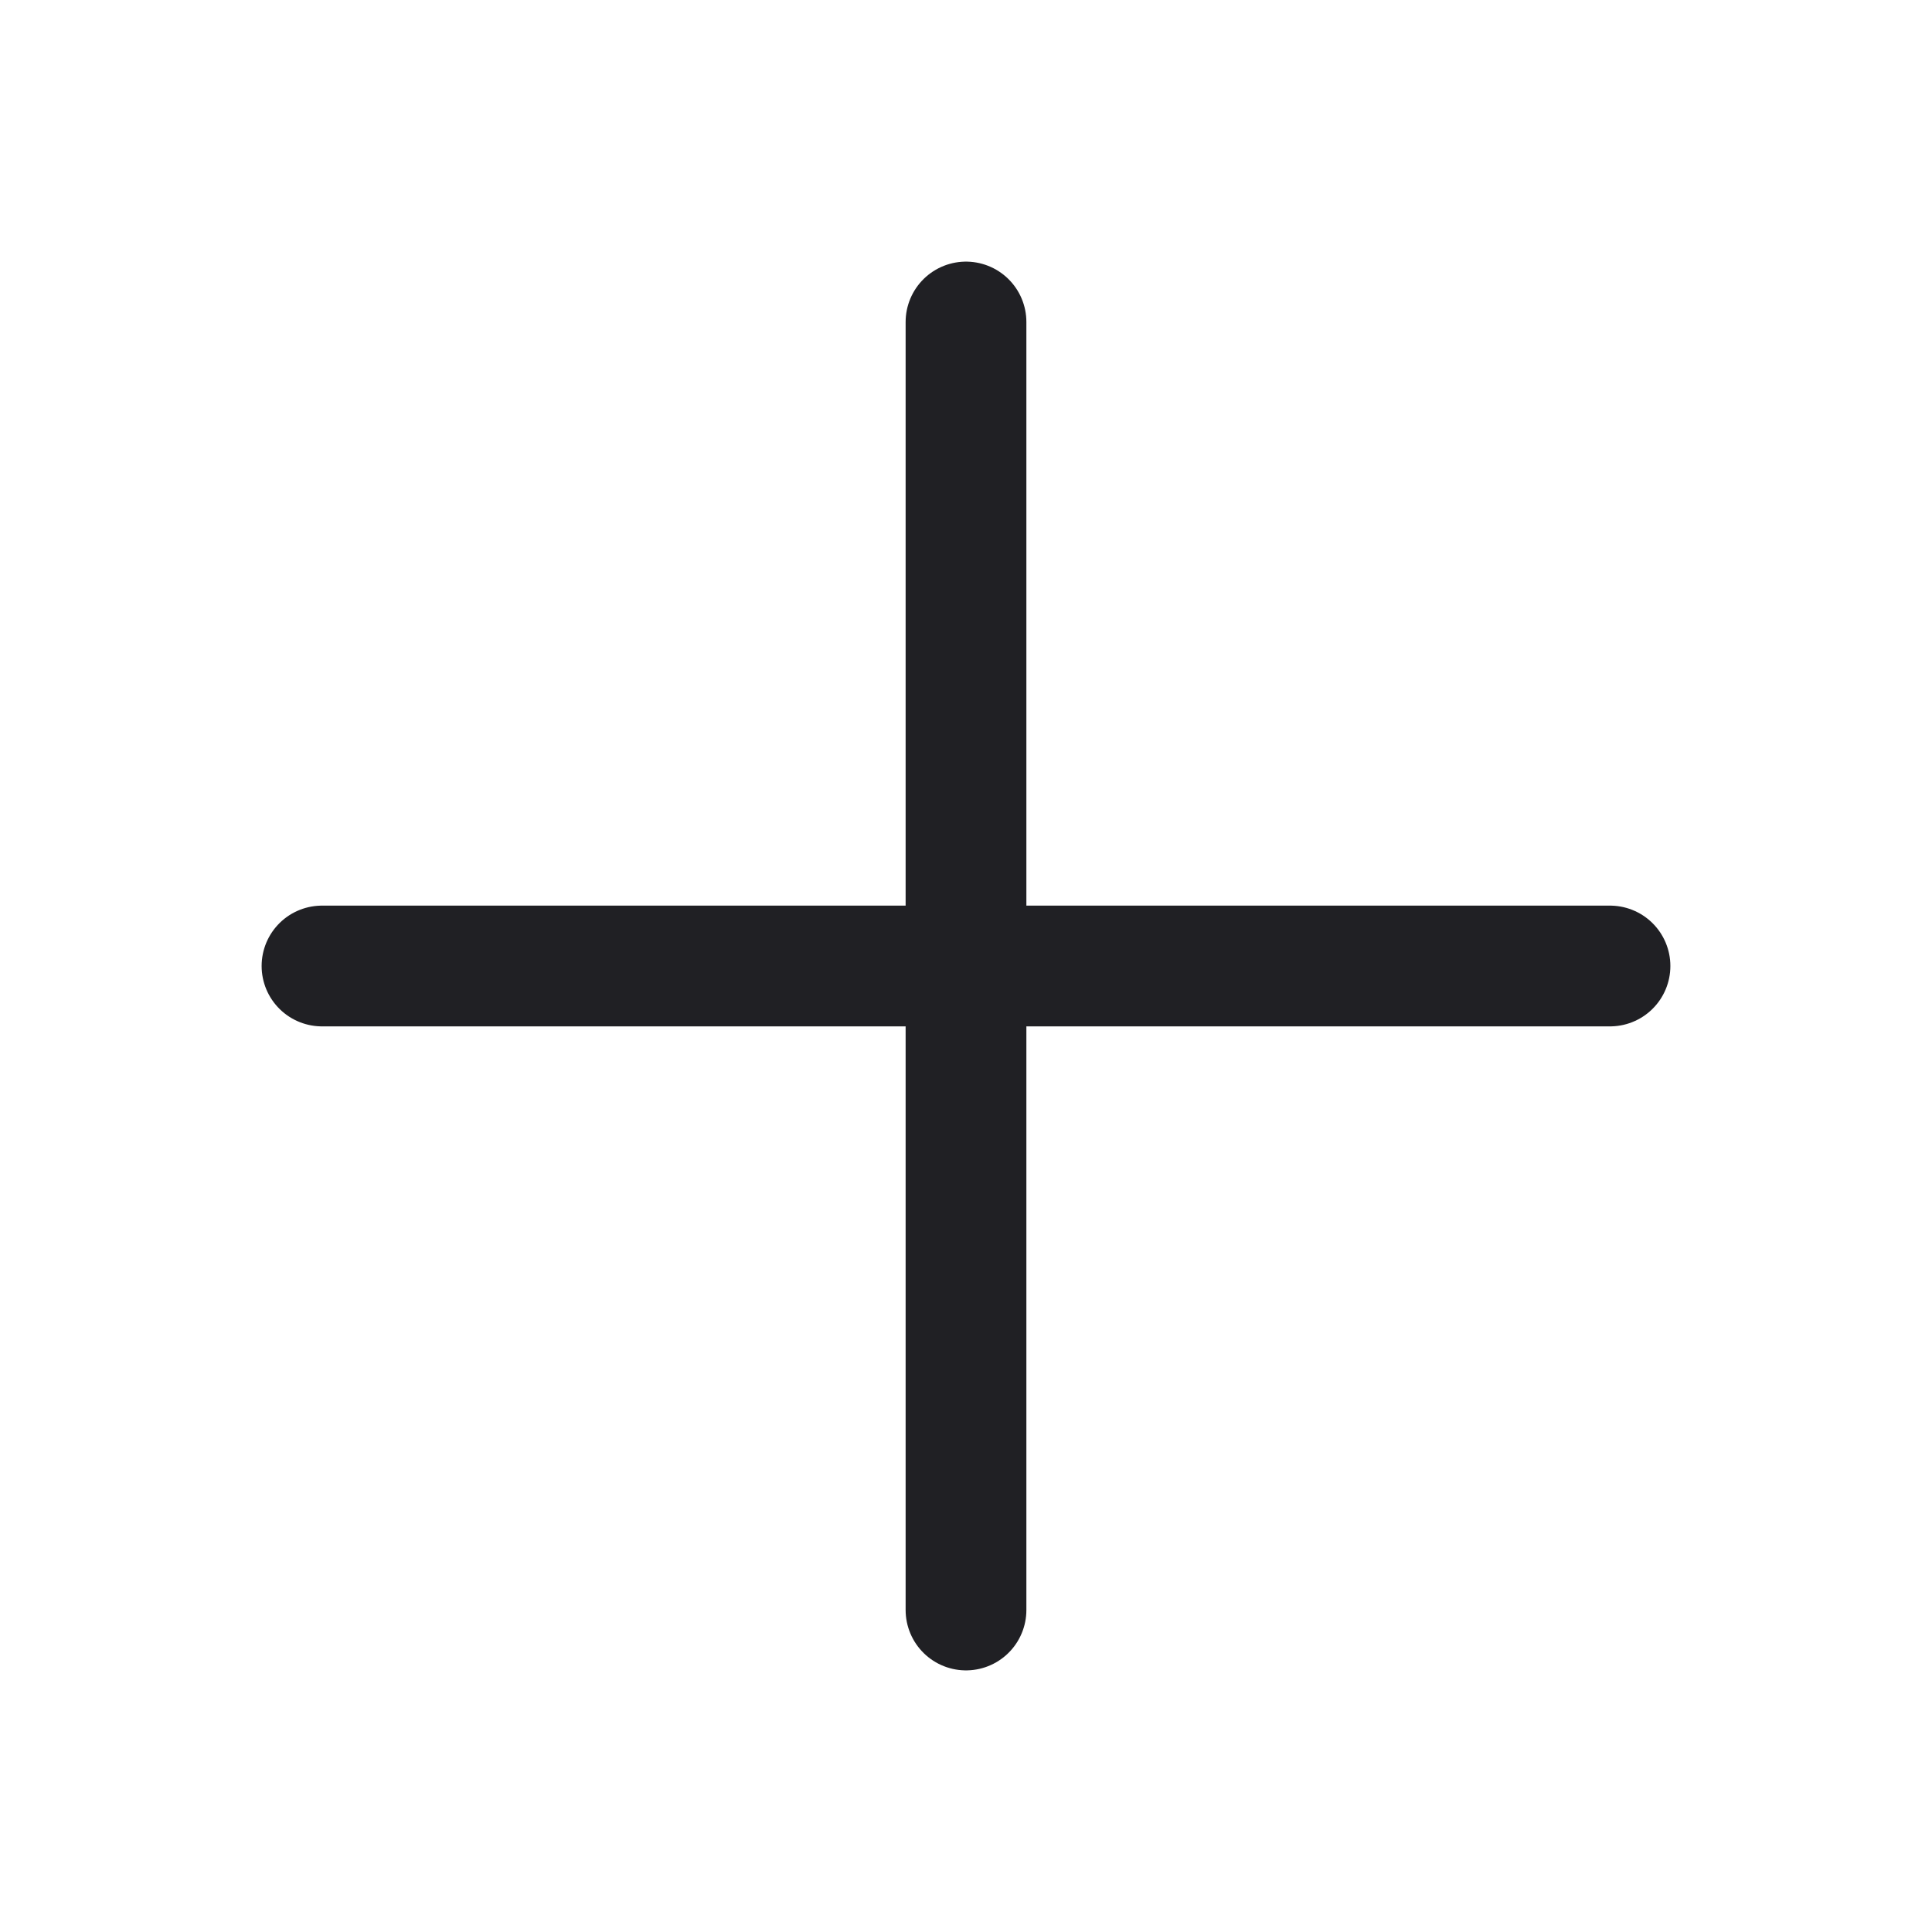
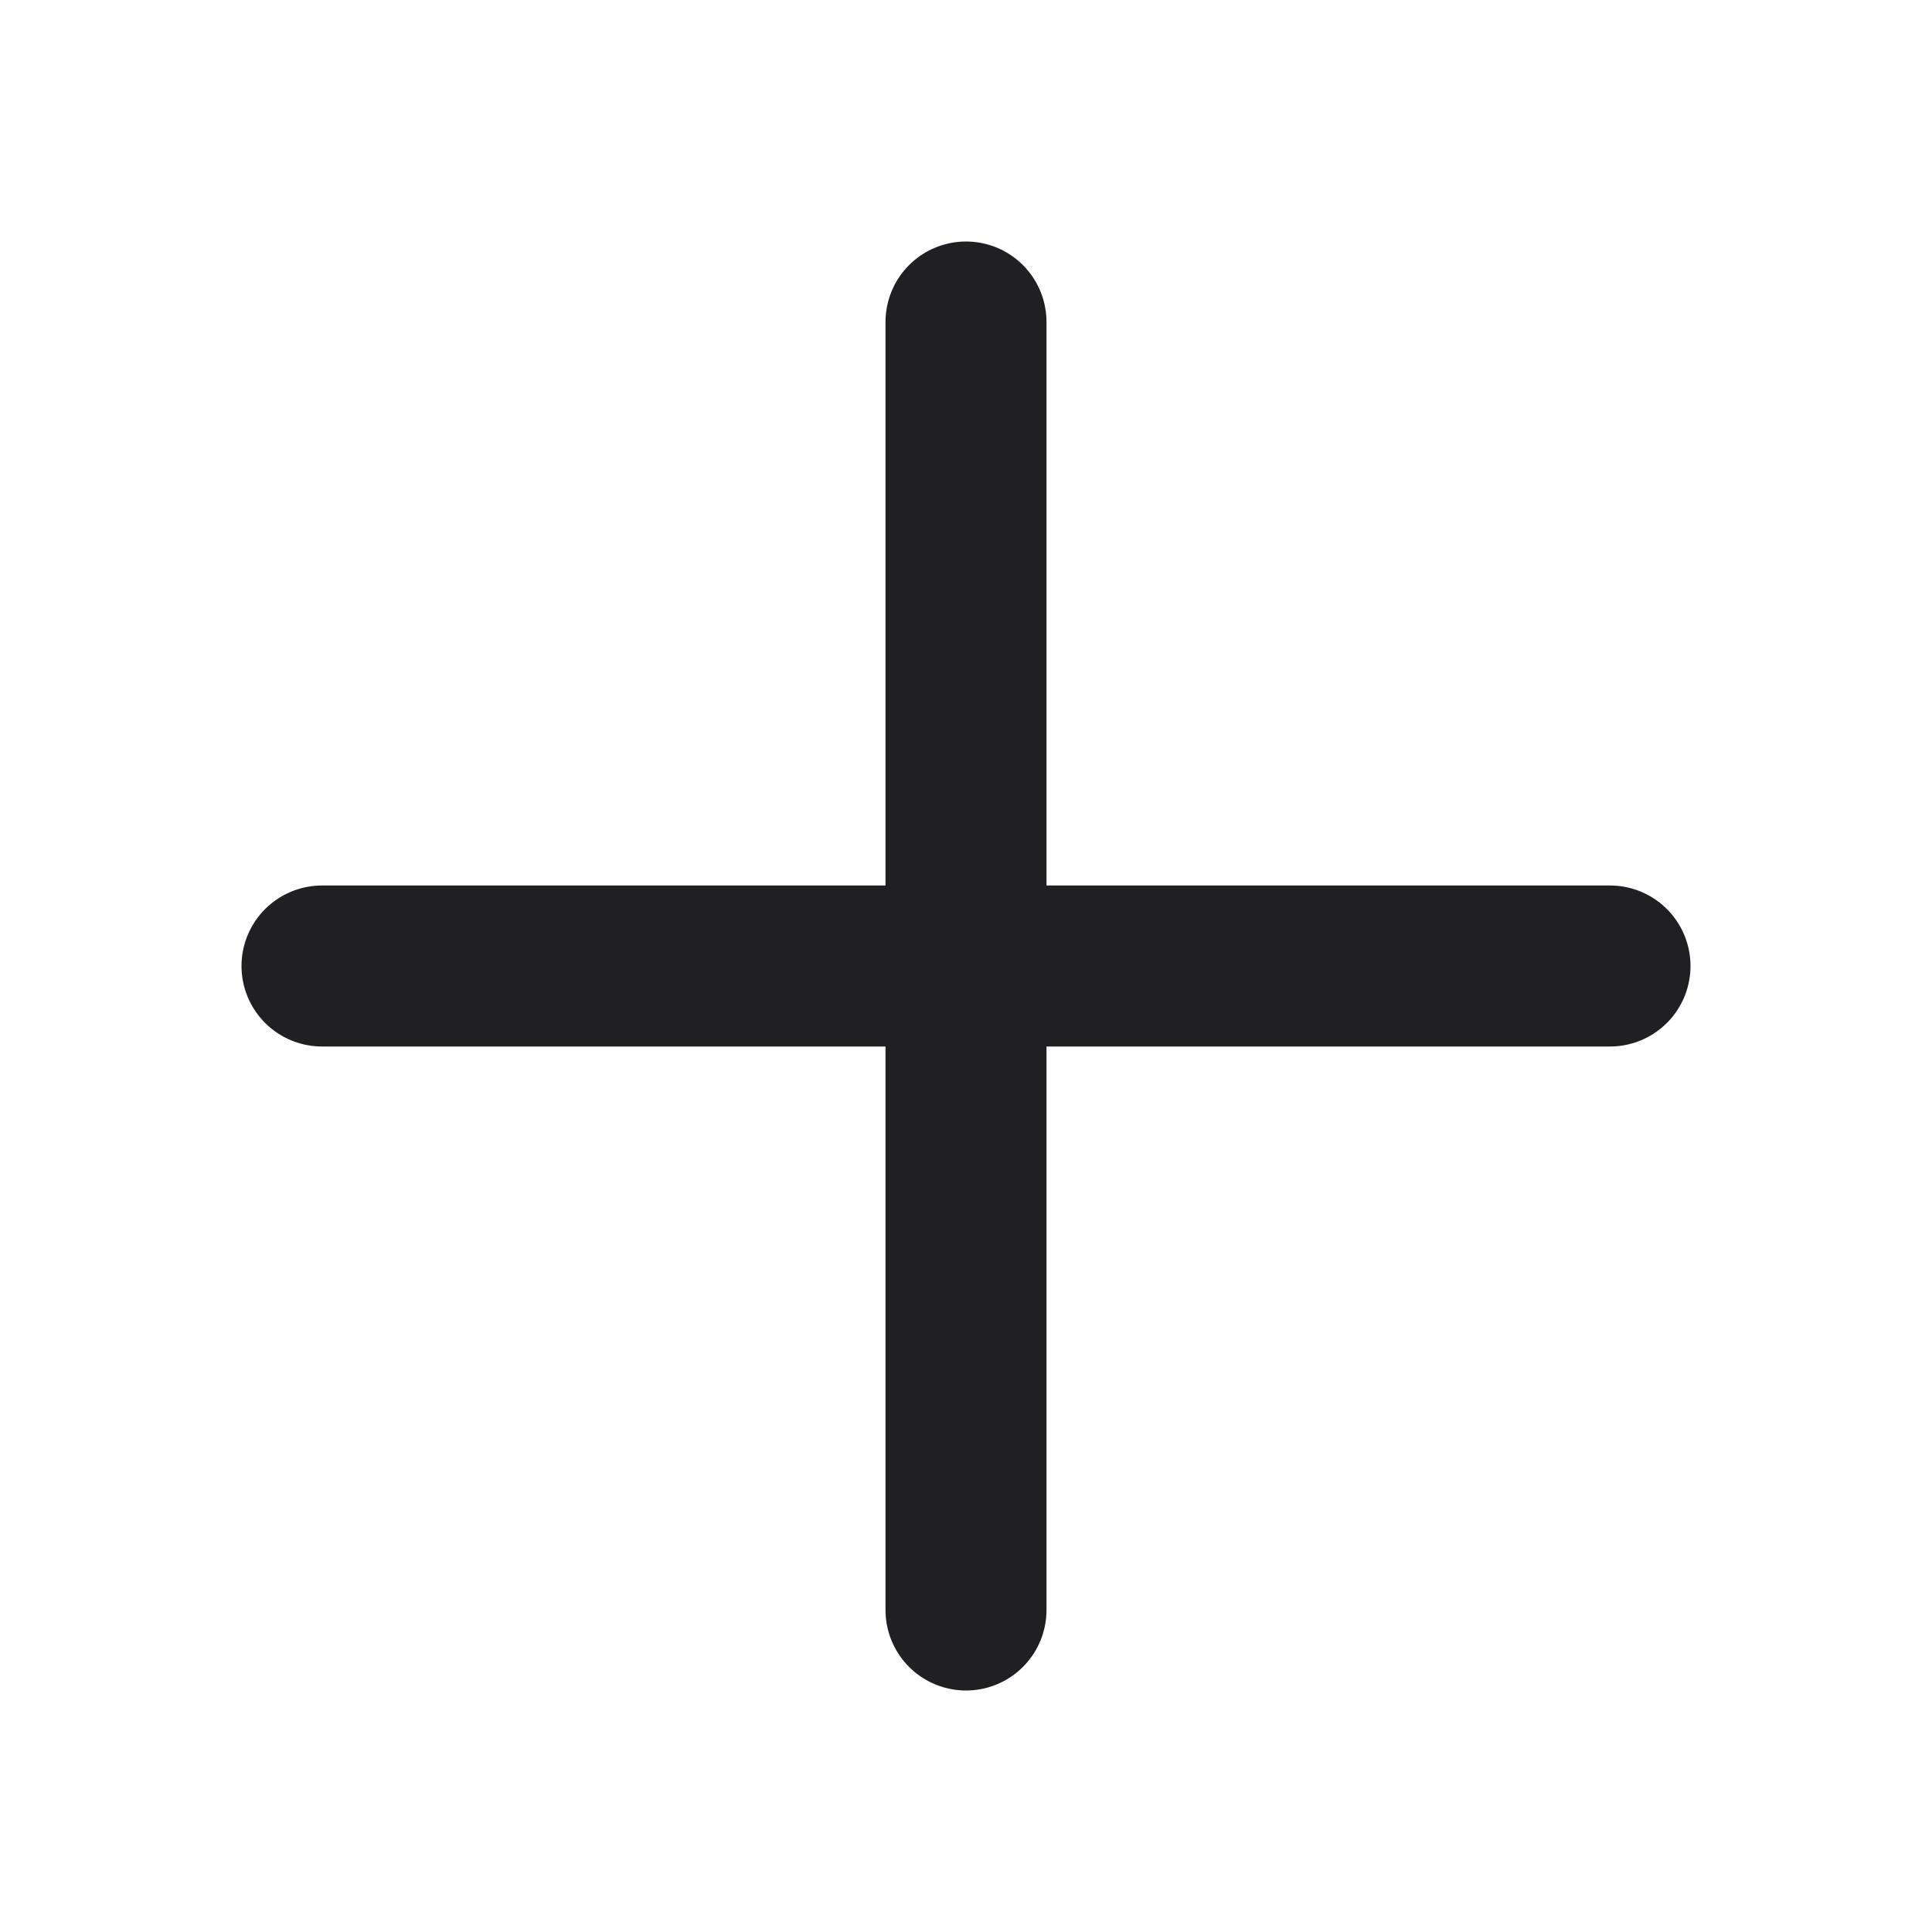
<svg xmlns="http://www.w3.org/2000/svg" viewBox="0 0 24 24" width="20" height="20" color="#202024" fill="none">
-   <path d="M12 4V20M20 12H4" stroke="currentColor" stroke-width="1.5" stroke-linecap="round" stroke-linejoin="round" />
+   <path d="M12 4V20M20 12H4" stroke="currentColor" stroke-width="2" stroke-linecap="round" stroke-linejoin="round" />
</svg>
